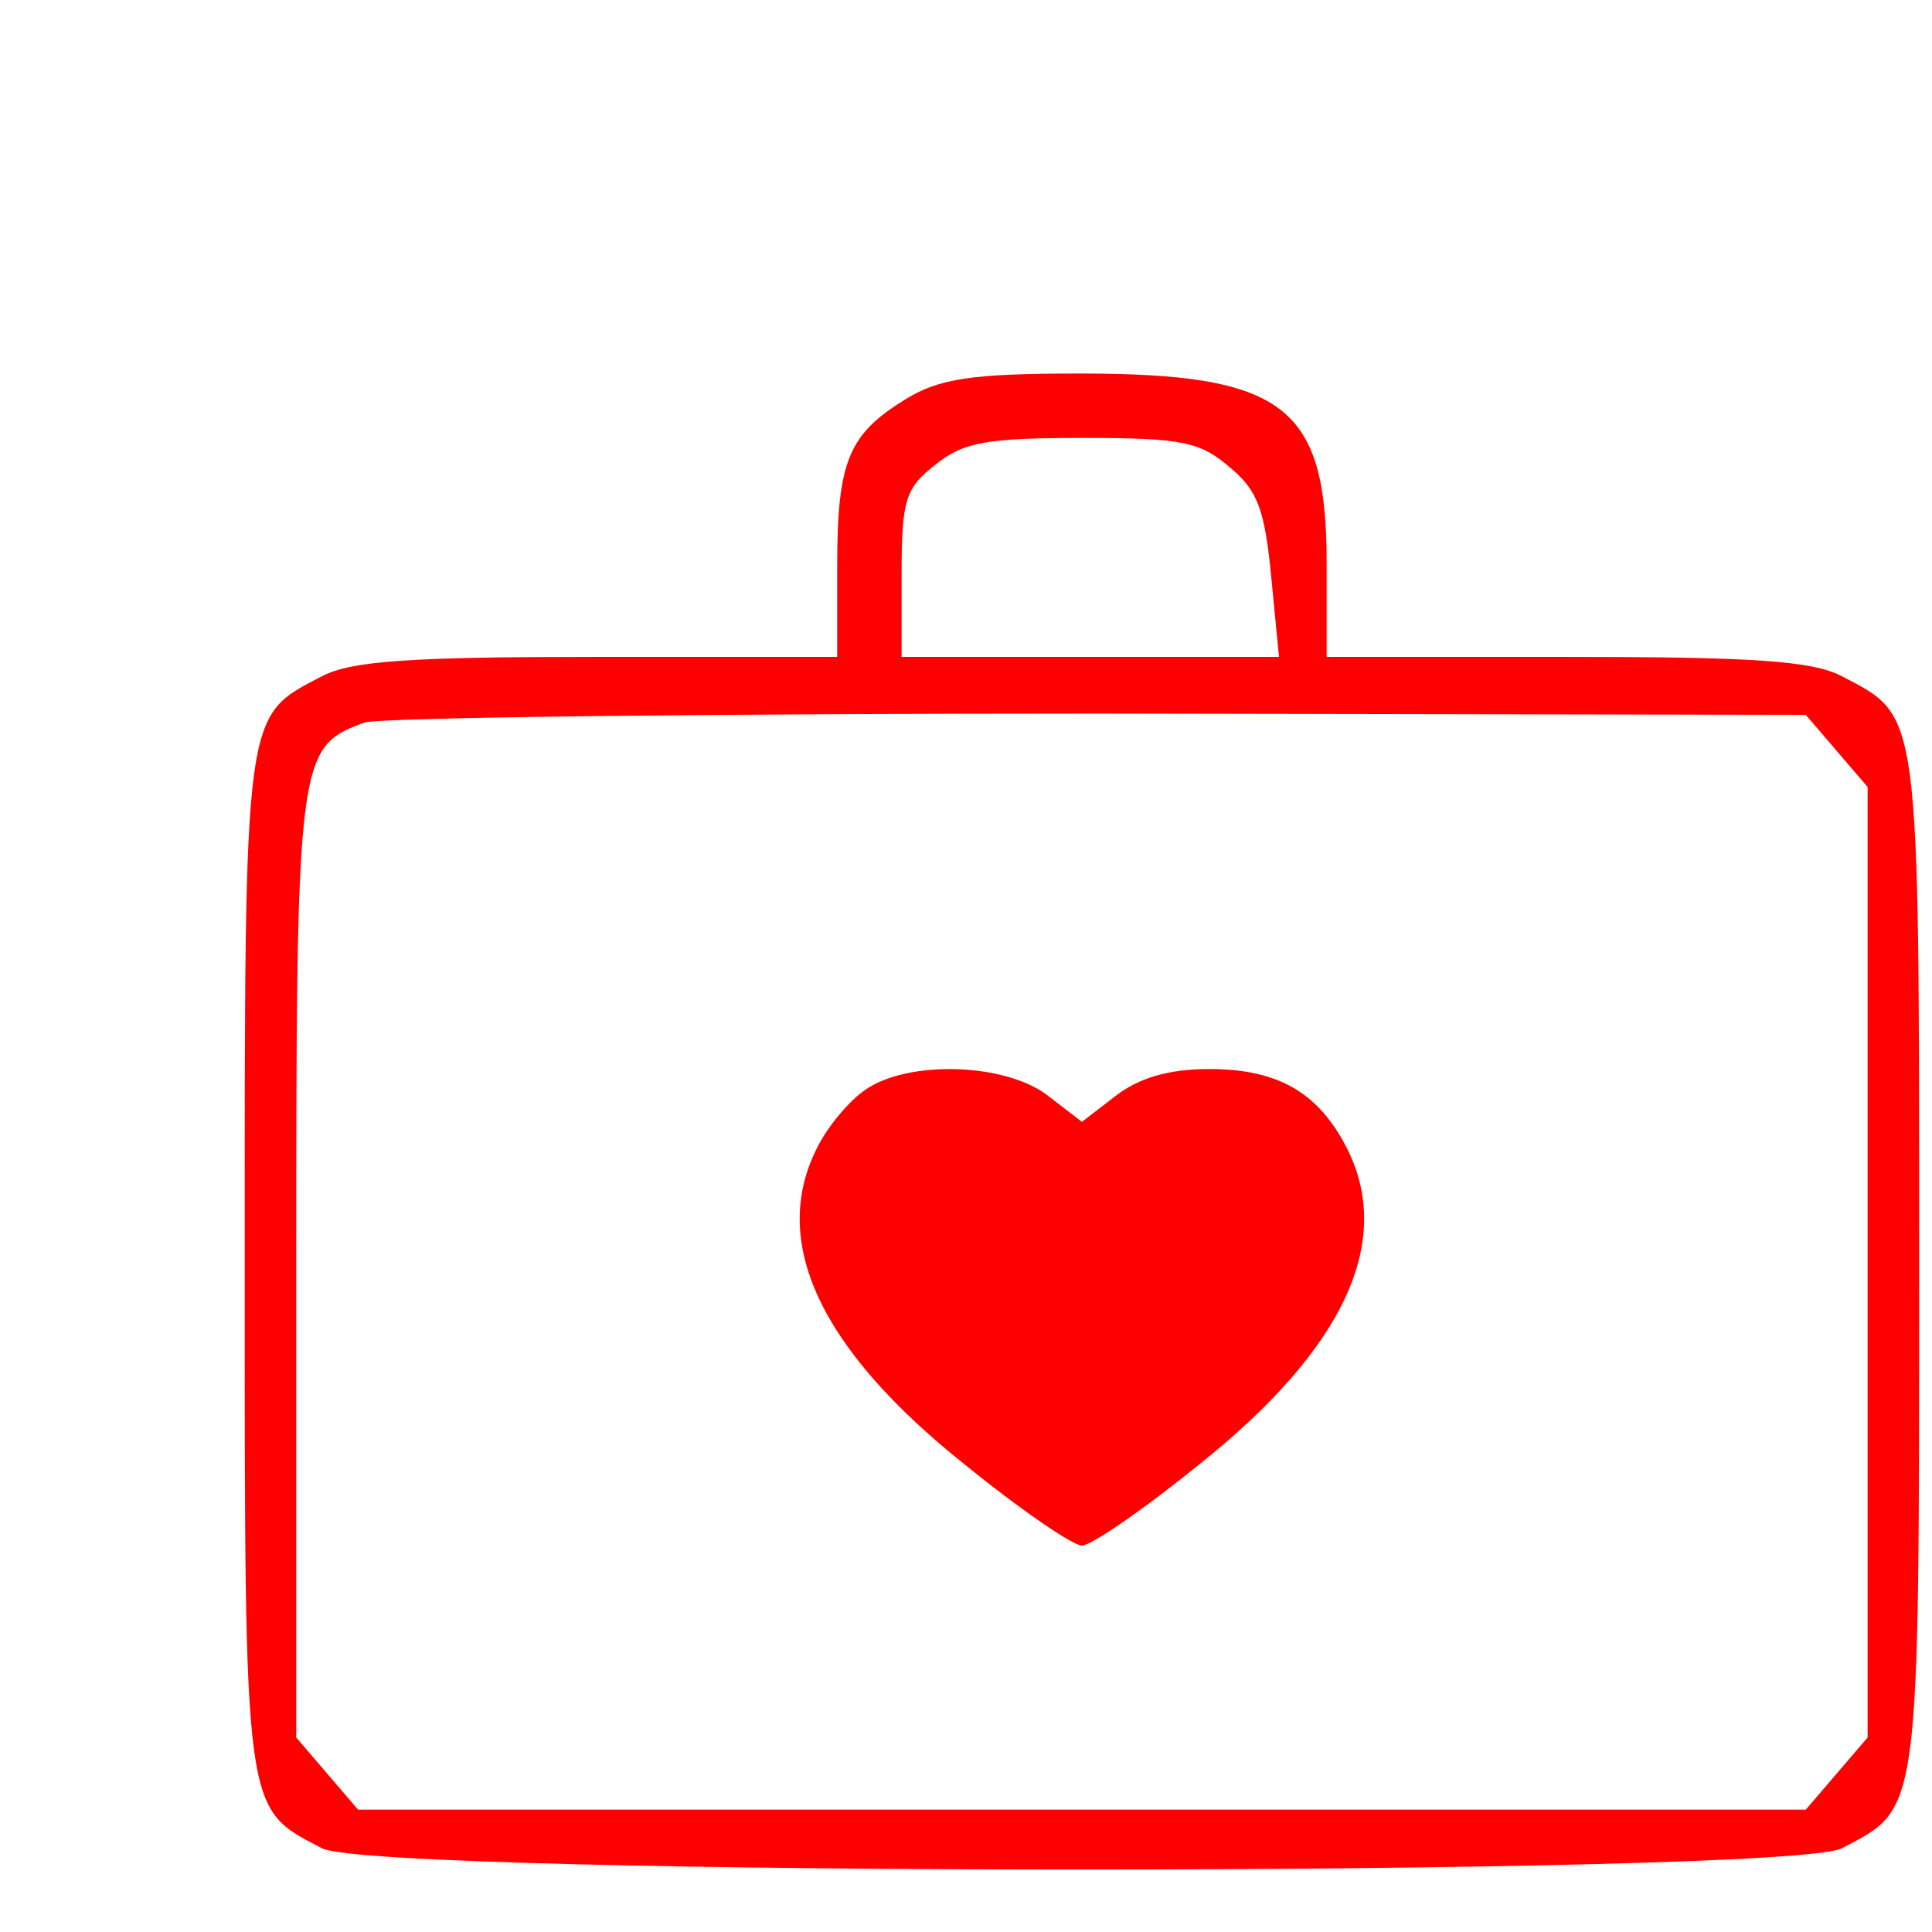
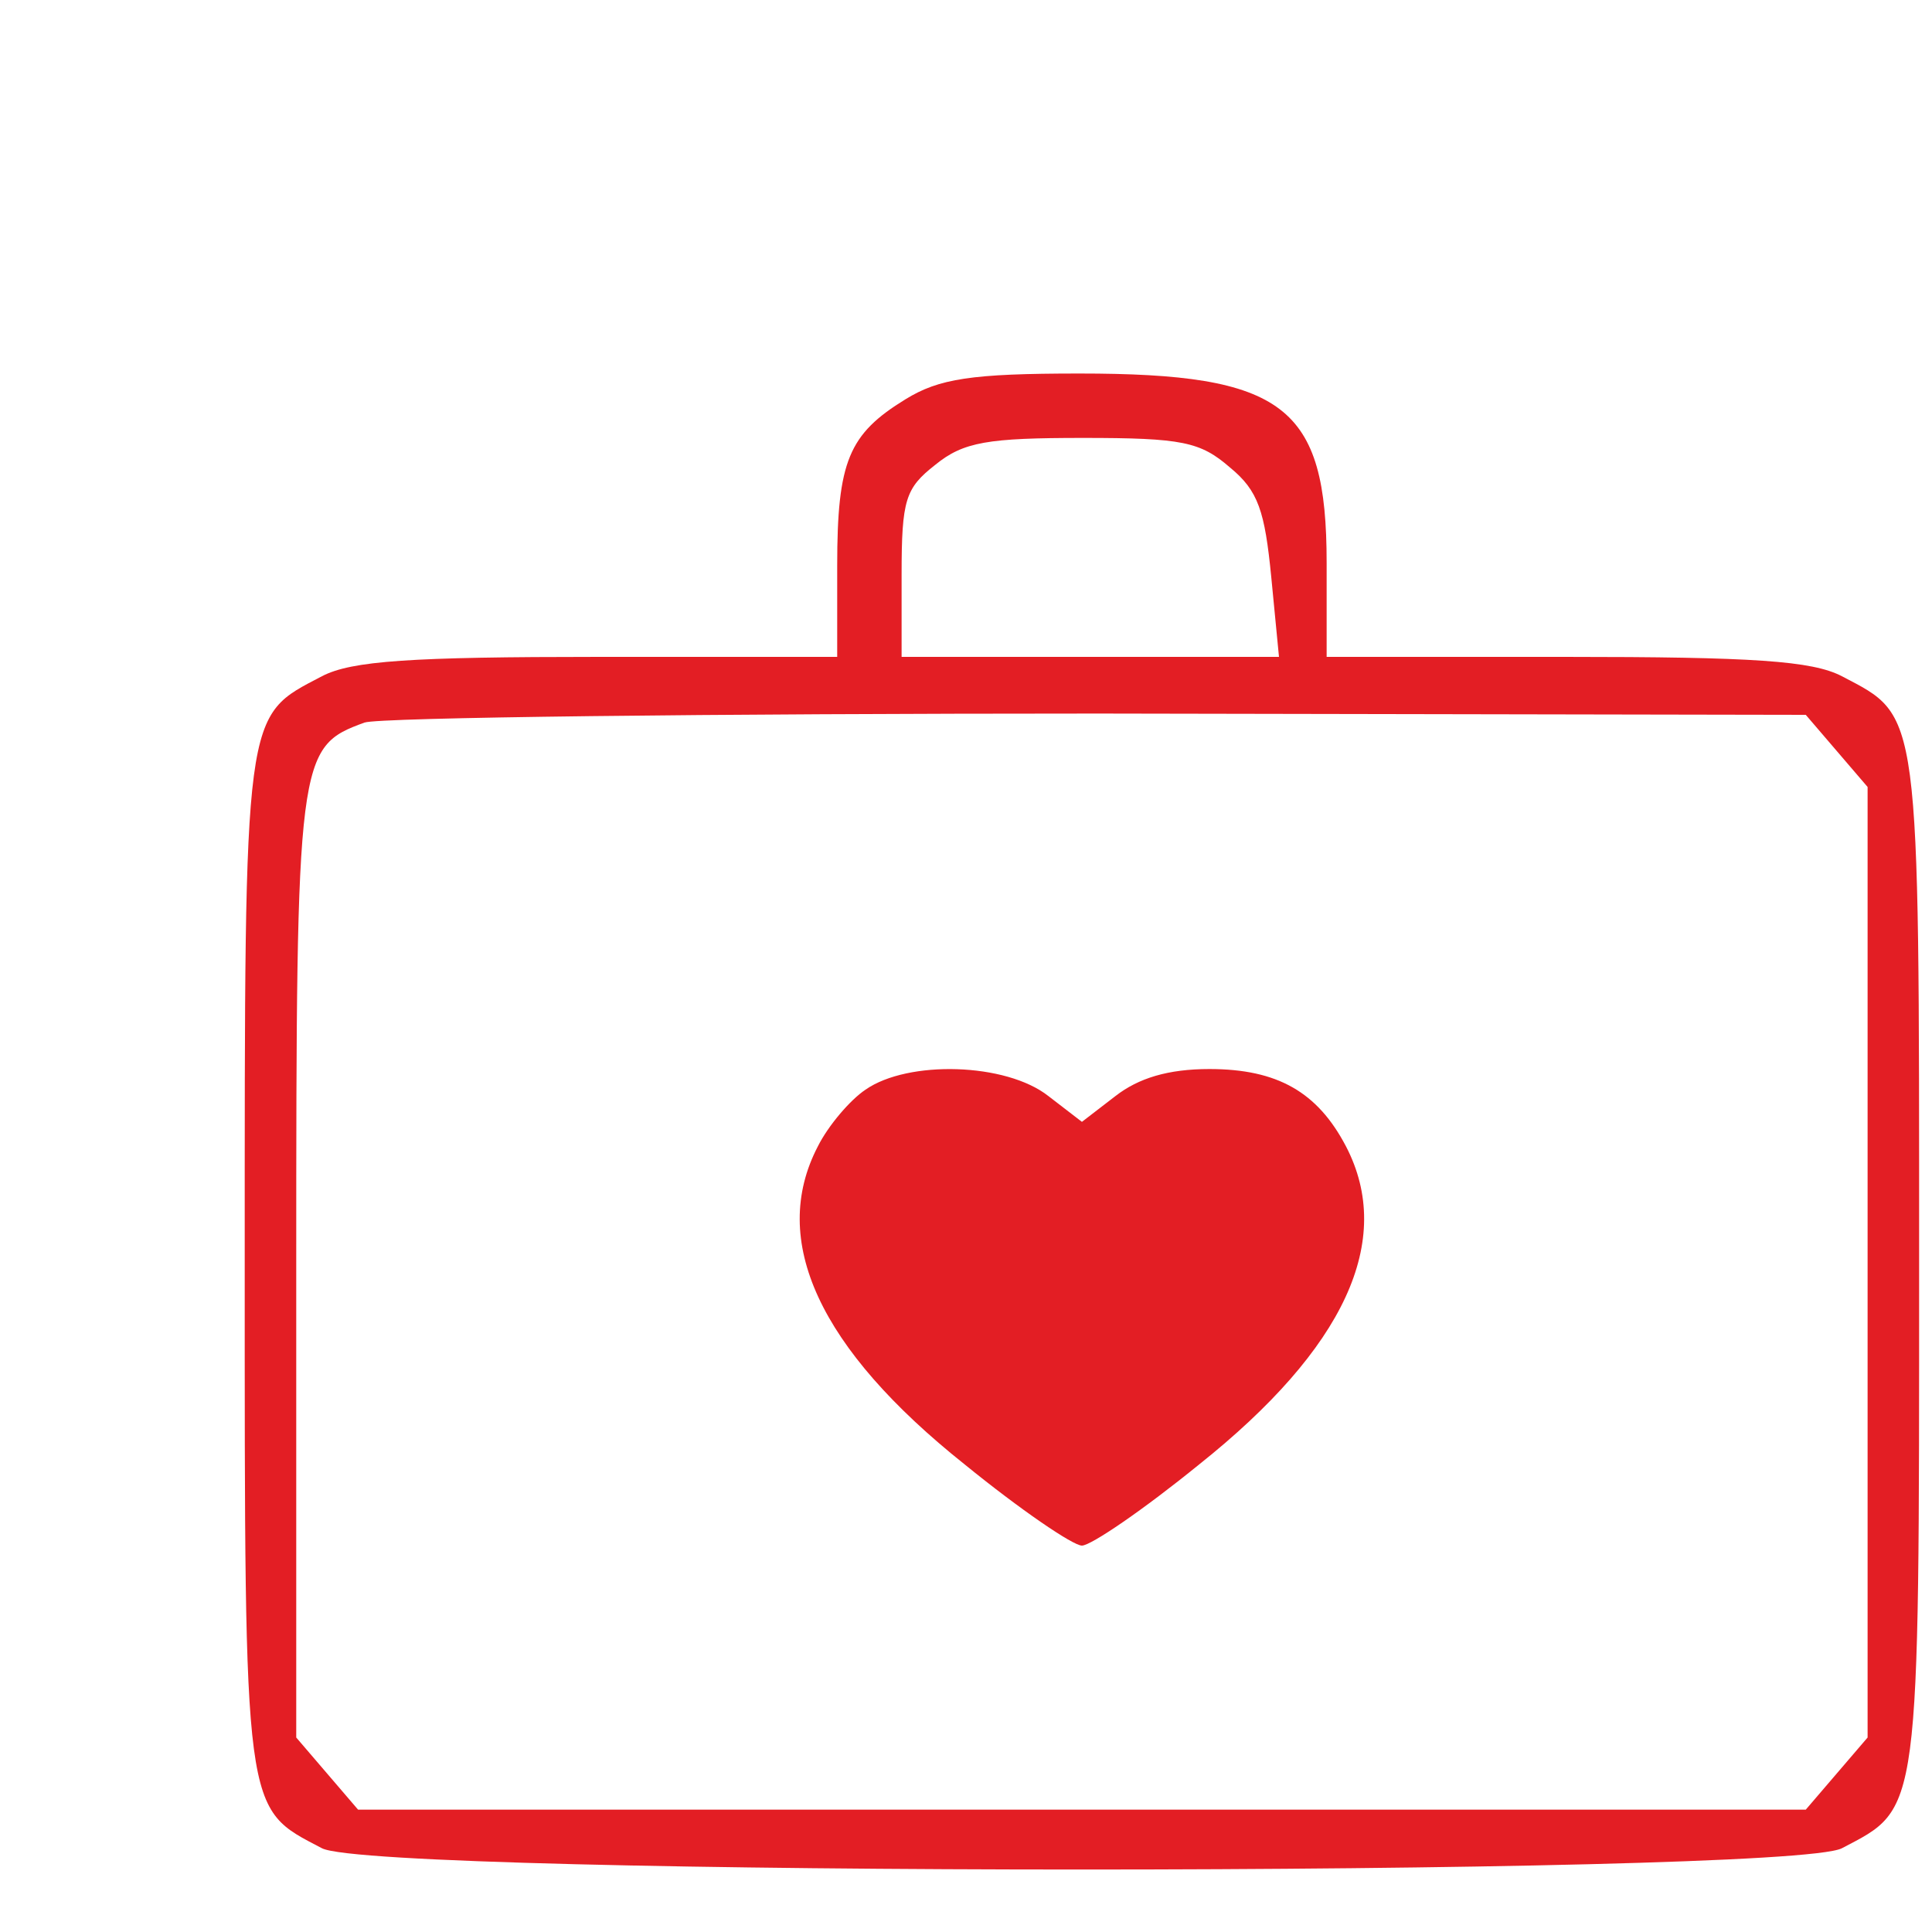
<svg xmlns="http://www.w3.org/2000/svg" version="1.0" width="150pt" height="150pt" viewBox="0 0 150 150" preserveAspectRatio="xMidYMid meet">
-   <g transform="translate(0,150) scale(0.1,-0.1)" fill="#FF0000" stroke="none">
+   <g transform="translate(0,150) scale(0.1,-0.1)" fill="#E31E24" stroke="none">
    <path d="M703 1190 c-44 -27 -53 -48 -53 -129 l0 -71 -185 0 c-146 0 -192 -3 -215 -15 -61 -32 -60 -22 -60 -455 0 -433 -1 -423 60 -455 43 -22 1137 -22 1180 0 61 32 60 22 60 455 0 433 1 423 -60 455 -23 12 -69 15 -215 15 l-185 0 0 73 c0 122 -33 147 -192 147 -84 0 -109 -4 -135 -20z m252 -53 c22 -18 27 -34 32 -85 l6 -62 -147 0 -146 0 0 64 c0 58 3 67 26 85 22 18 41 21 115 21 77 0 91 -3 114 -23z m471 -220 l24 -28 0 -369 0 -369 -24 -28 -24 -28 -562 0 -562 0 -24 28 -24 28 0 367 c0 396 1 402 53 421 11 4 268 7 570 7 l549 -1 24 -28z" />
    <path d="M672 654 c-12 -8 -29 -28 -37 -44 -38 -73 1 -157 114 -247 43 -35 84 -63 91 -63 7 0 48 28 91 63 113 90 152 174 114 247 -22 42 -53 60 -106 60 -32 0 -55 -7 -73 -21 l-26 -20 -26 20 c-33 26 -109 28 -142 5z" />
  </g>
</svg>
